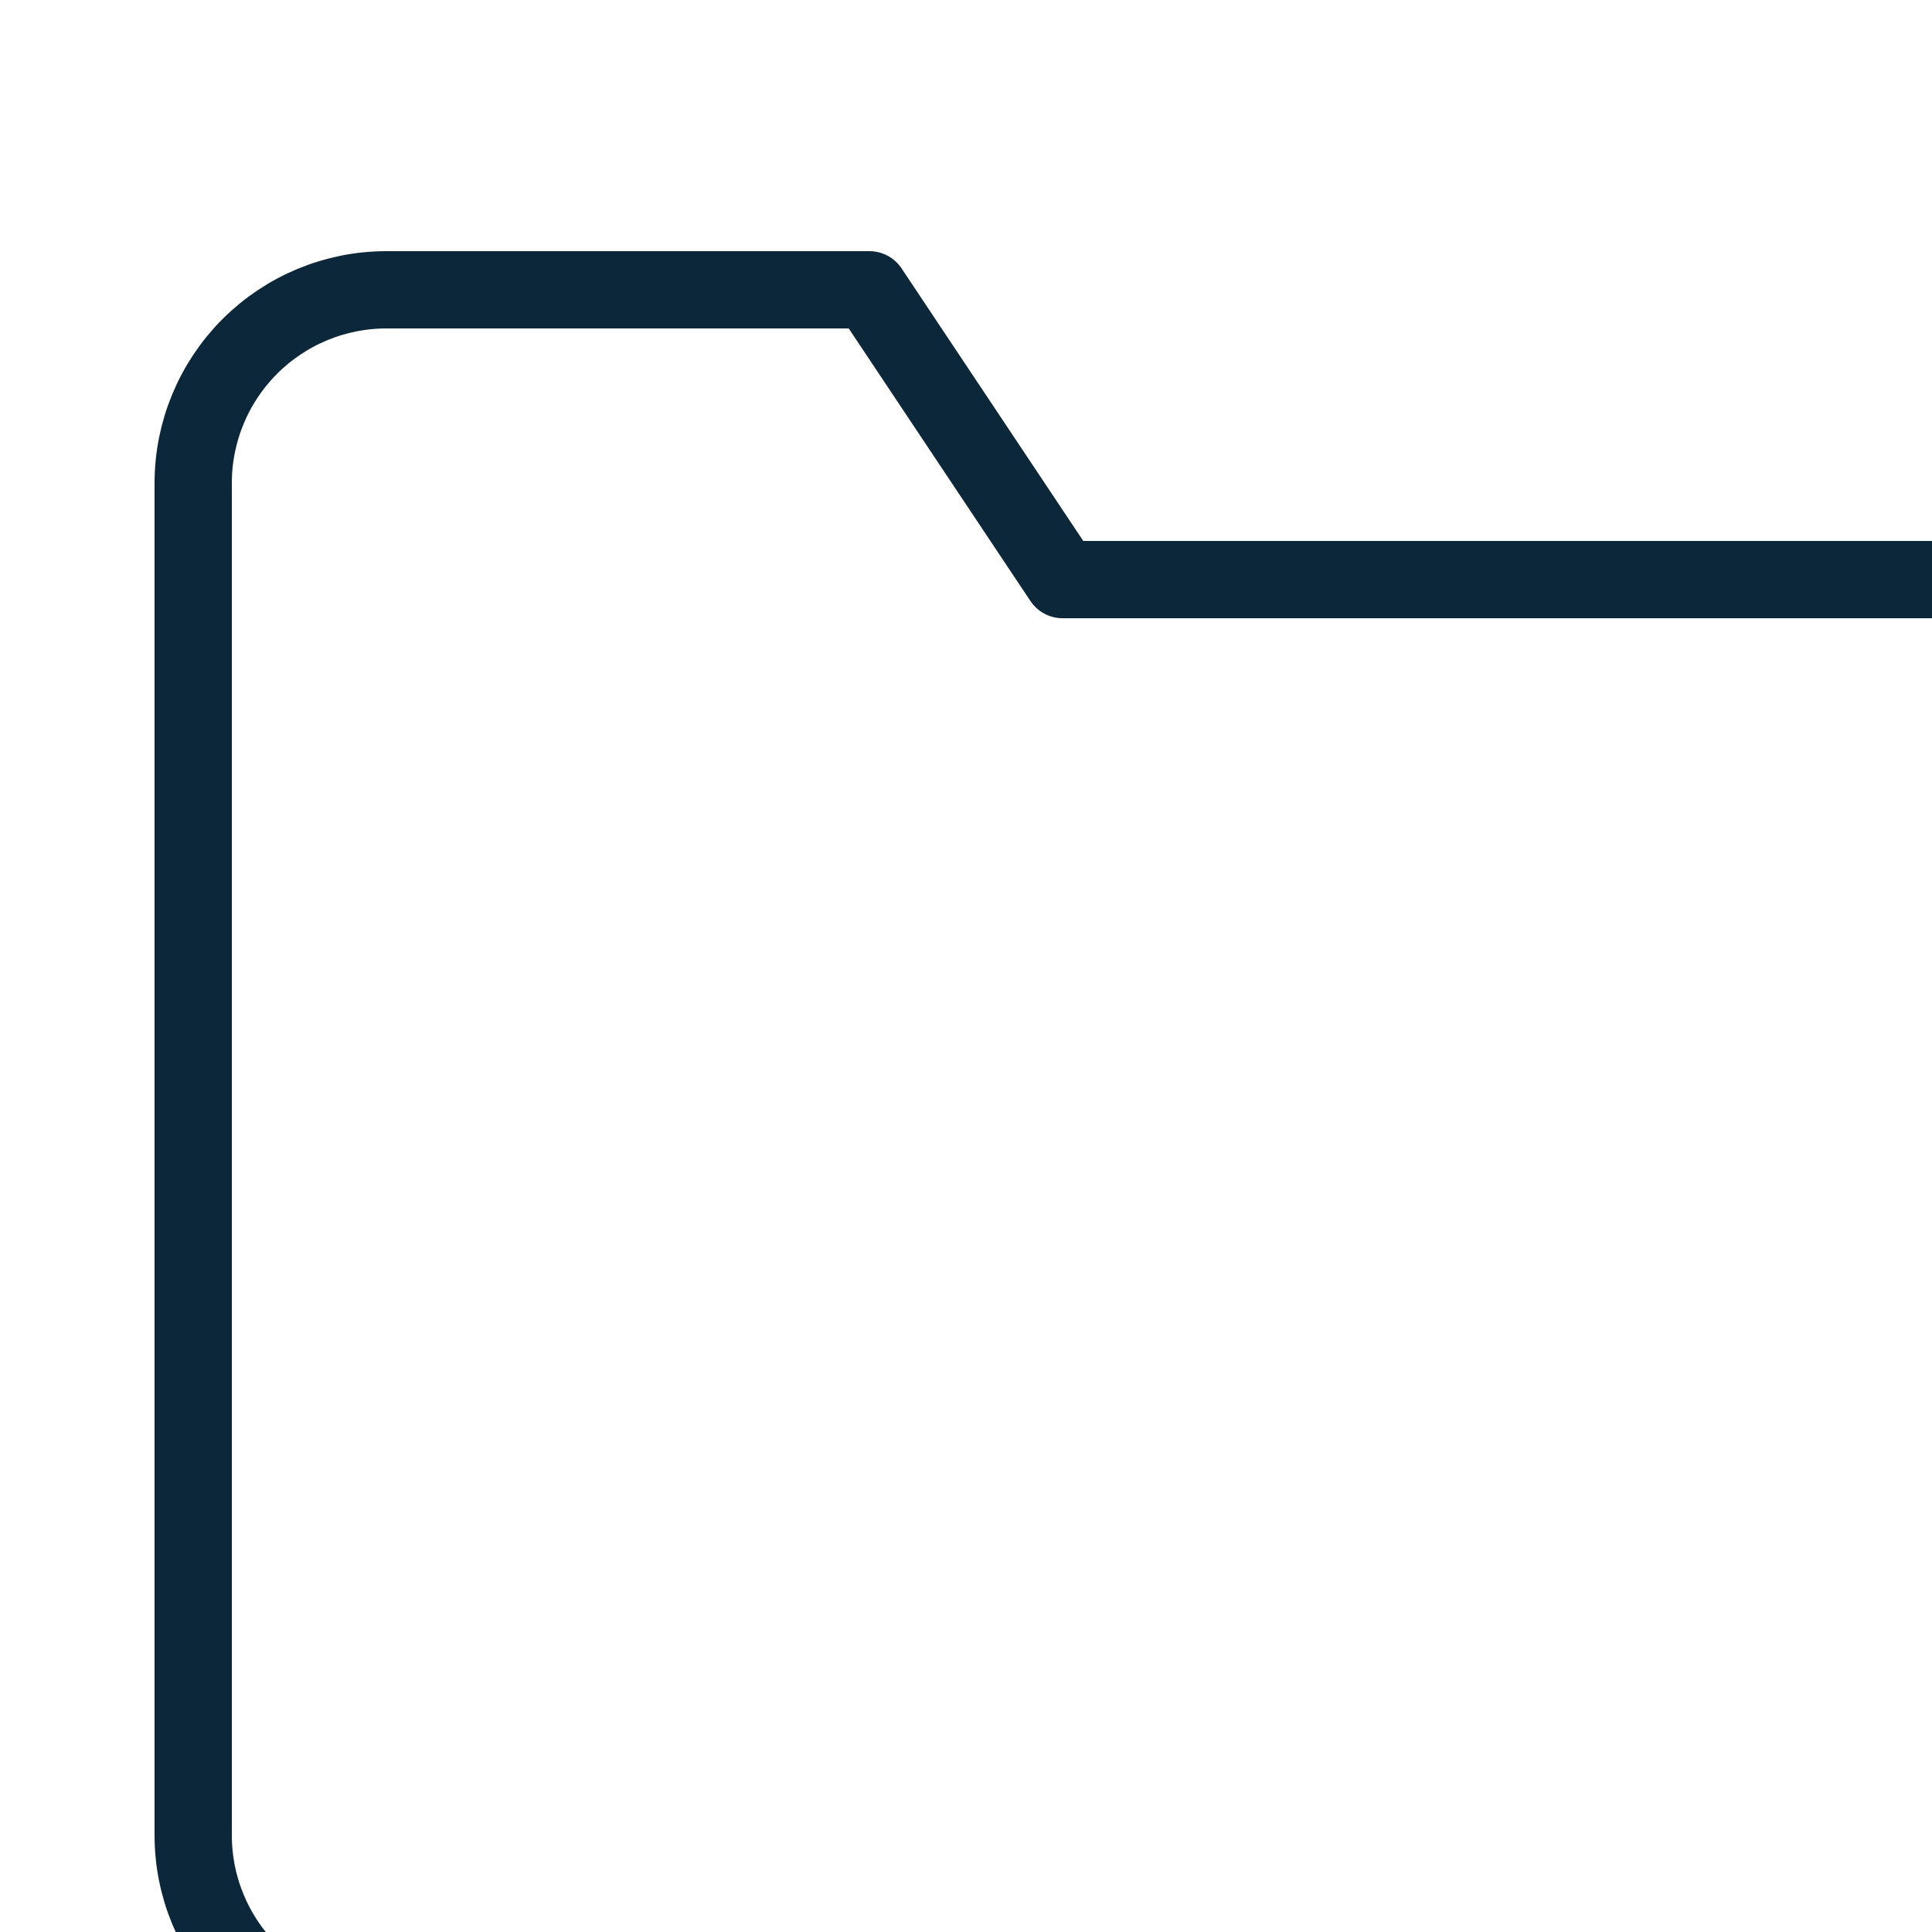
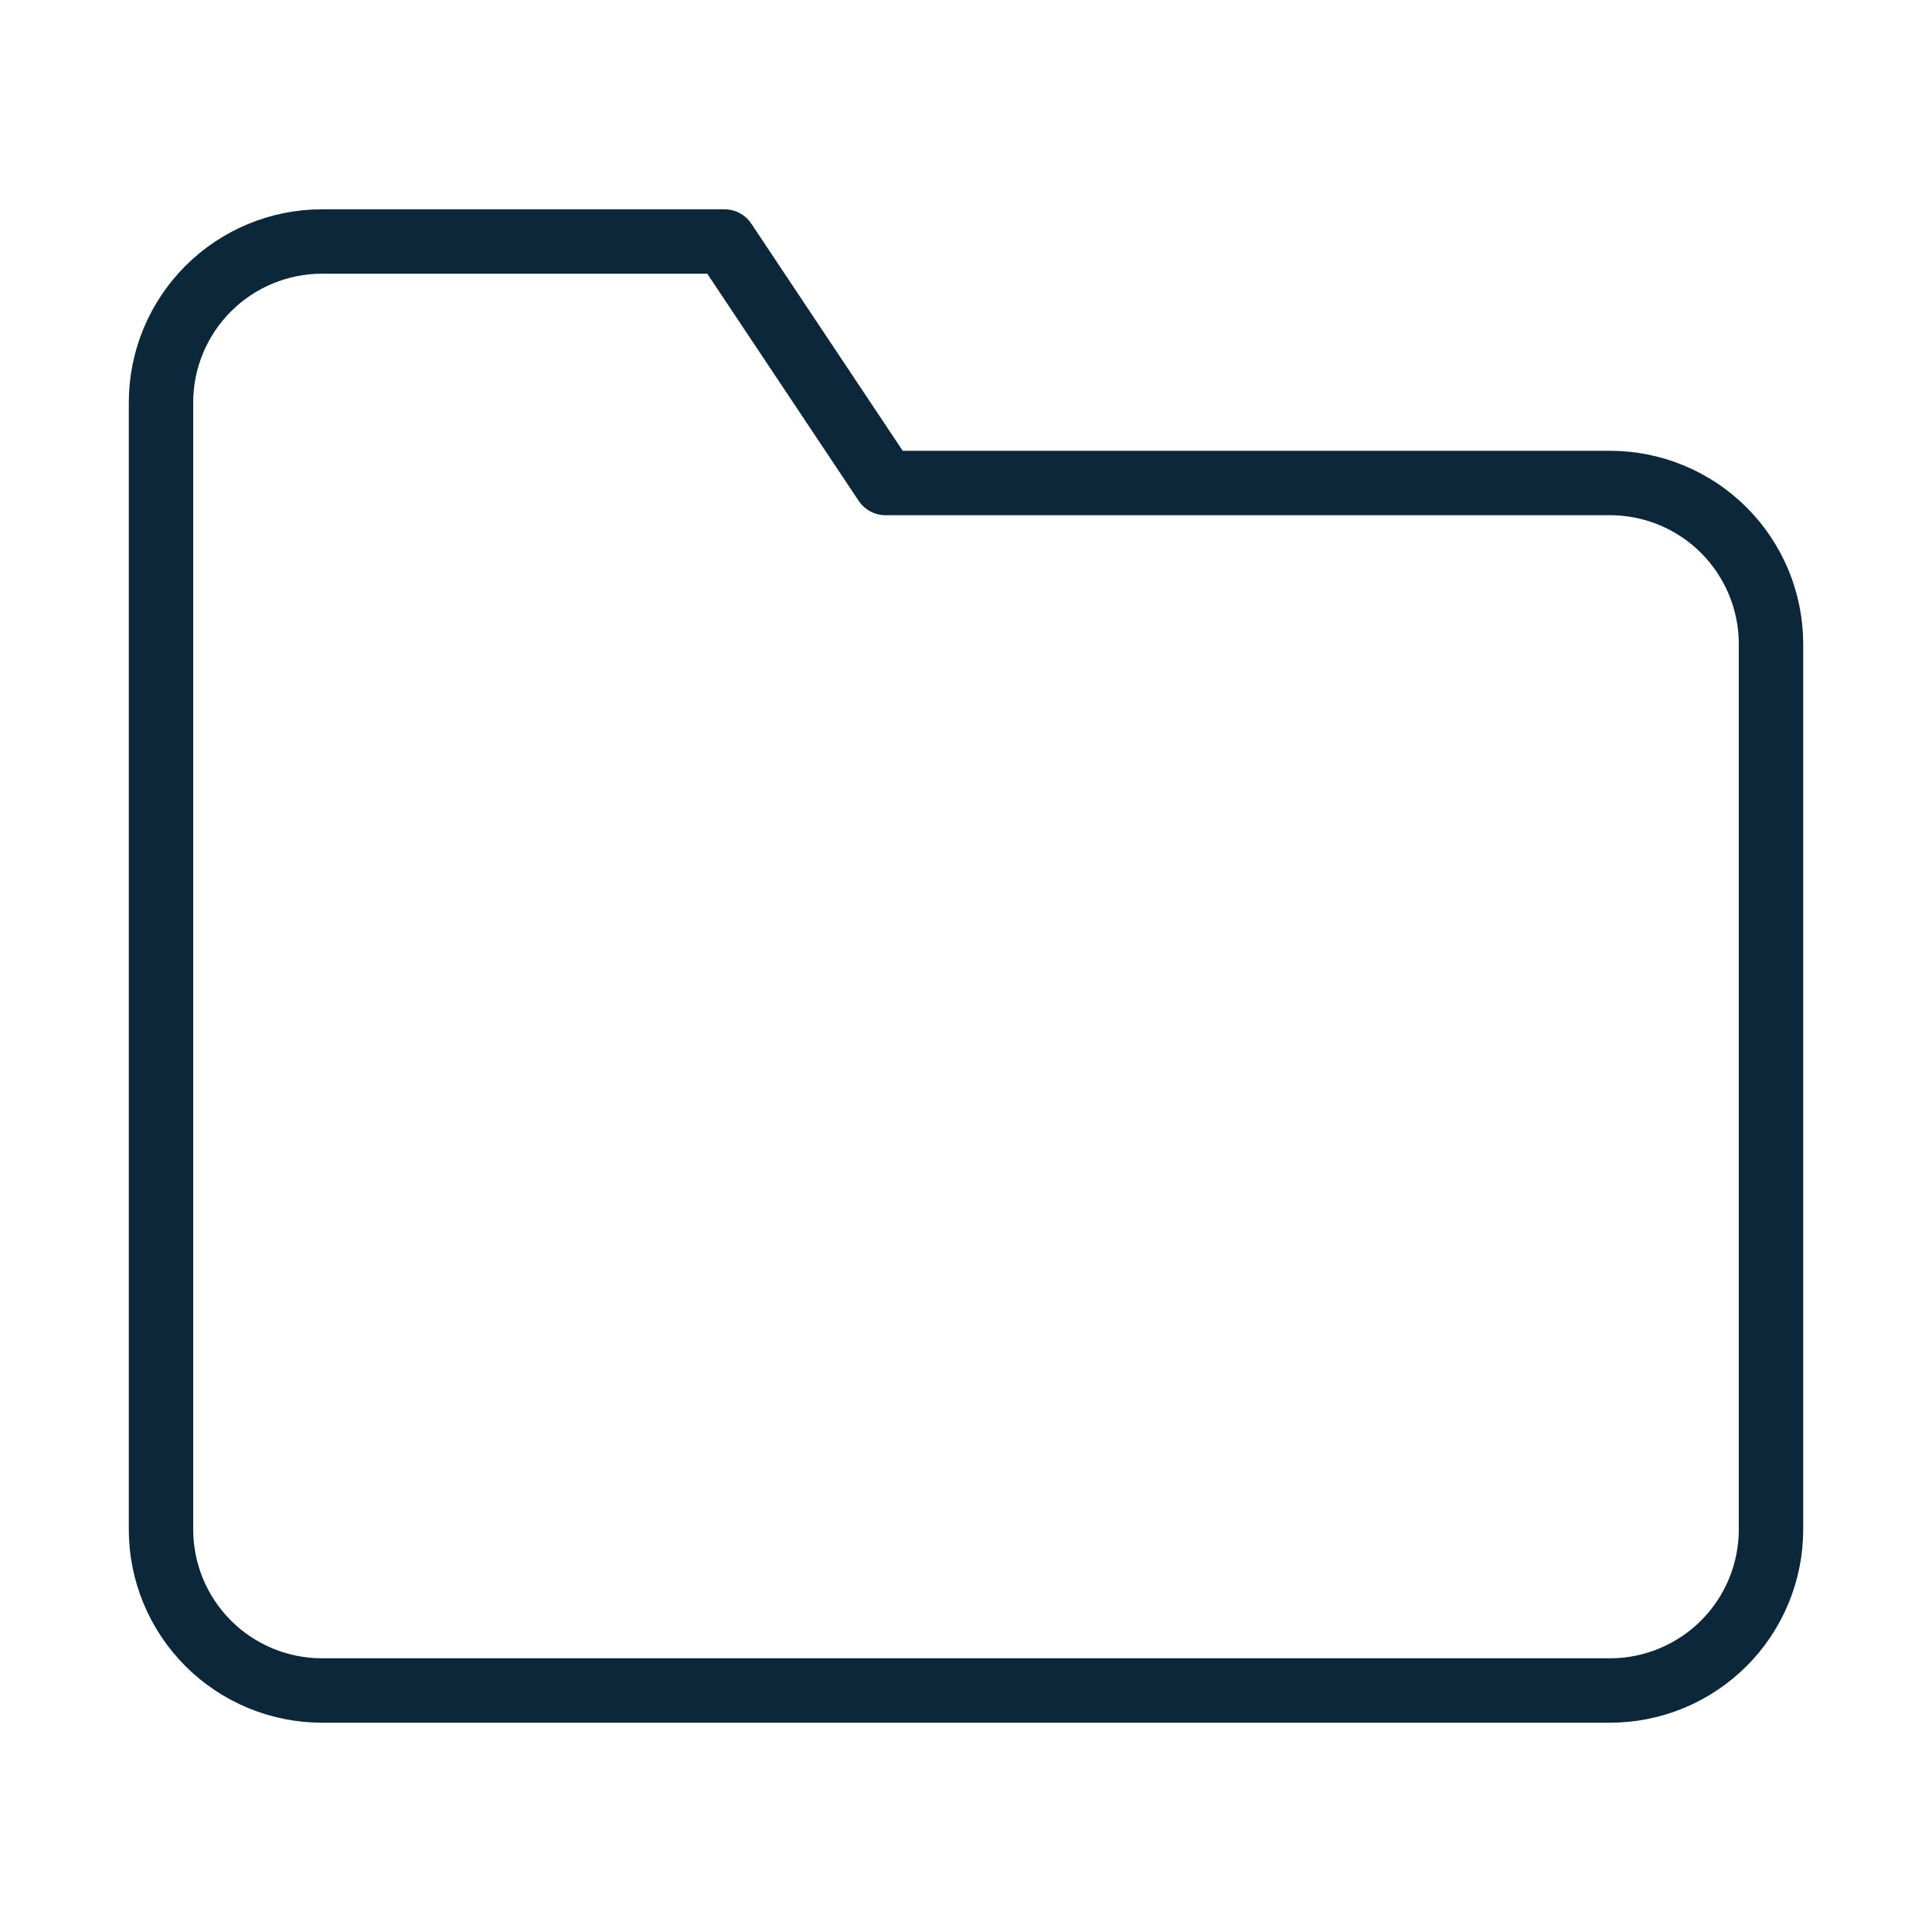
- <svg xmlns="http://www.w3.org/2000/svg" width="20" height="20" viewBox="0 0 20 20" fill="none">
+ <svg xmlns="http://www.w3.org/2000/svg" width="24" height="24" viewBox="0 0 24 24" fill="none">
  <path d="M22 19C22 19.53 21.789 20.039 21.414 20.414C21.039 20.789 20.53 21 20 21H4C3.47 21 2.961 20.789 2.586 20.414C2.211 20.039 2 19.53 2 19V5C2 4.47 2.211 3.961 2.586 3.586C2.961 3.211 3.47 3 4 3H9L11 6H20C20.53 6 21.039 6.211 21.414 6.586C21.789 6.961 22 7.47 22 8V19Z" stroke="#0C2739" stroke-width="0.8" stroke-linecap="round" stroke-linejoin="round" />
</svg>
